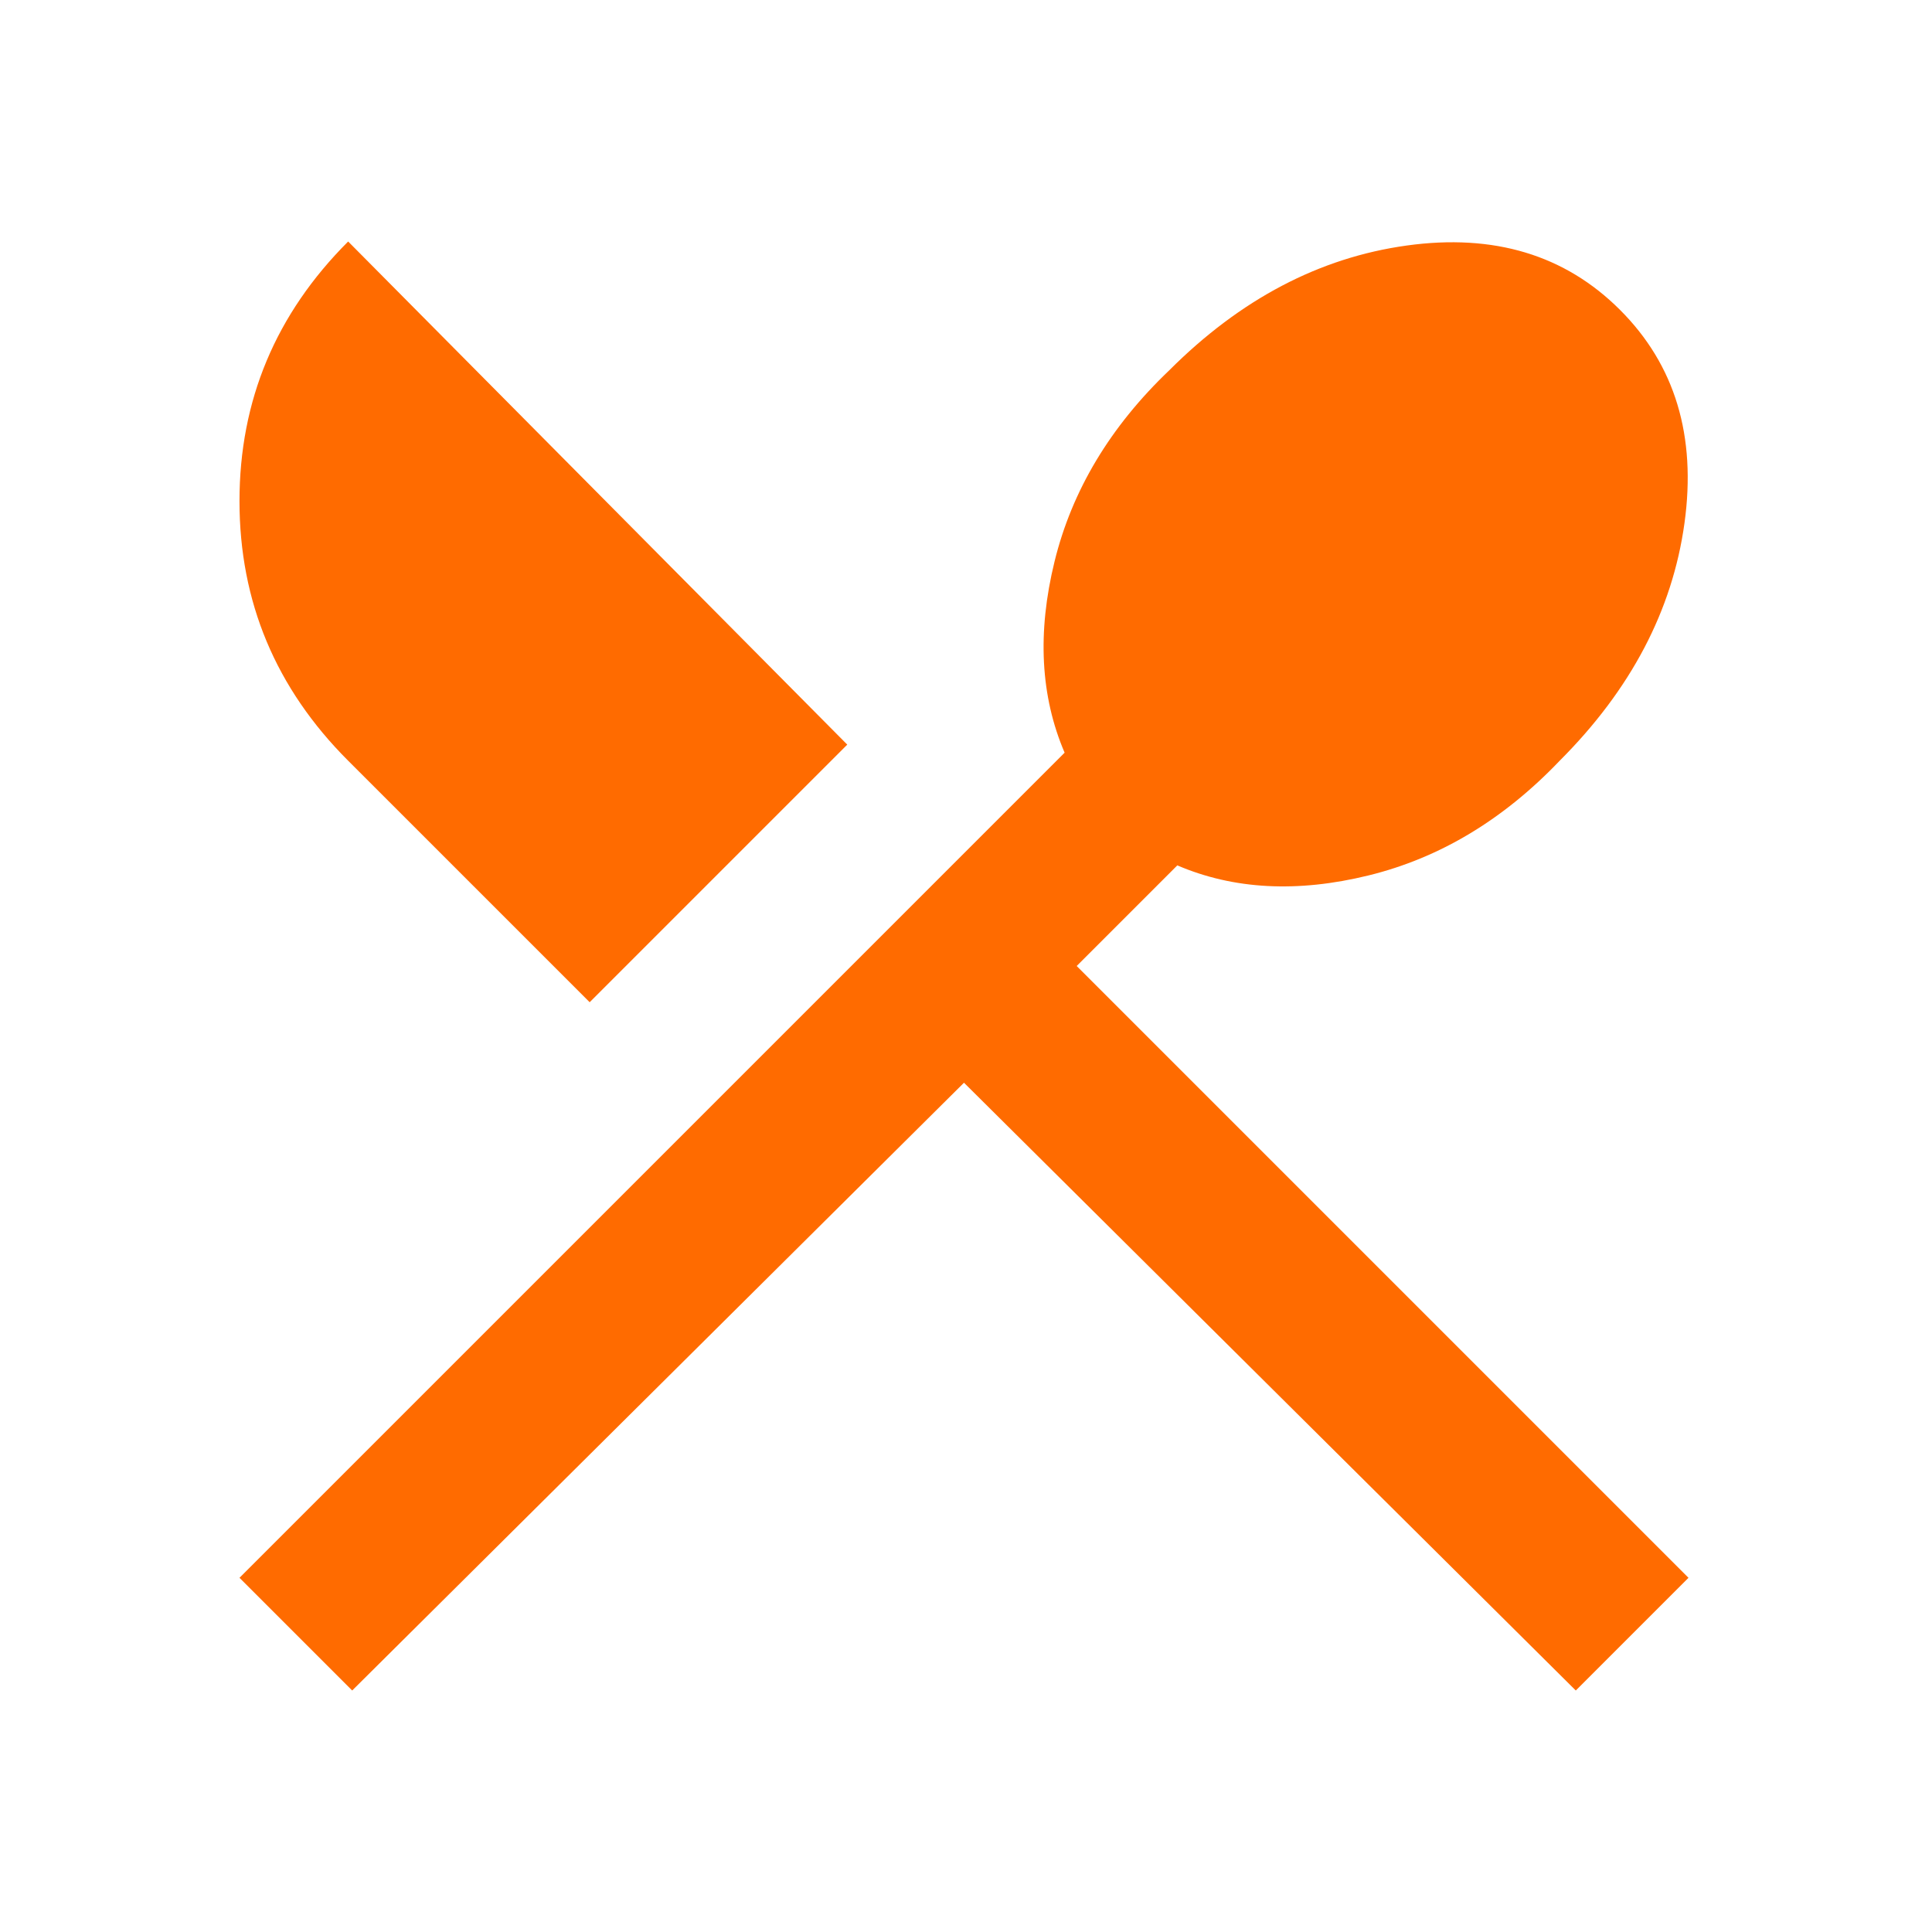
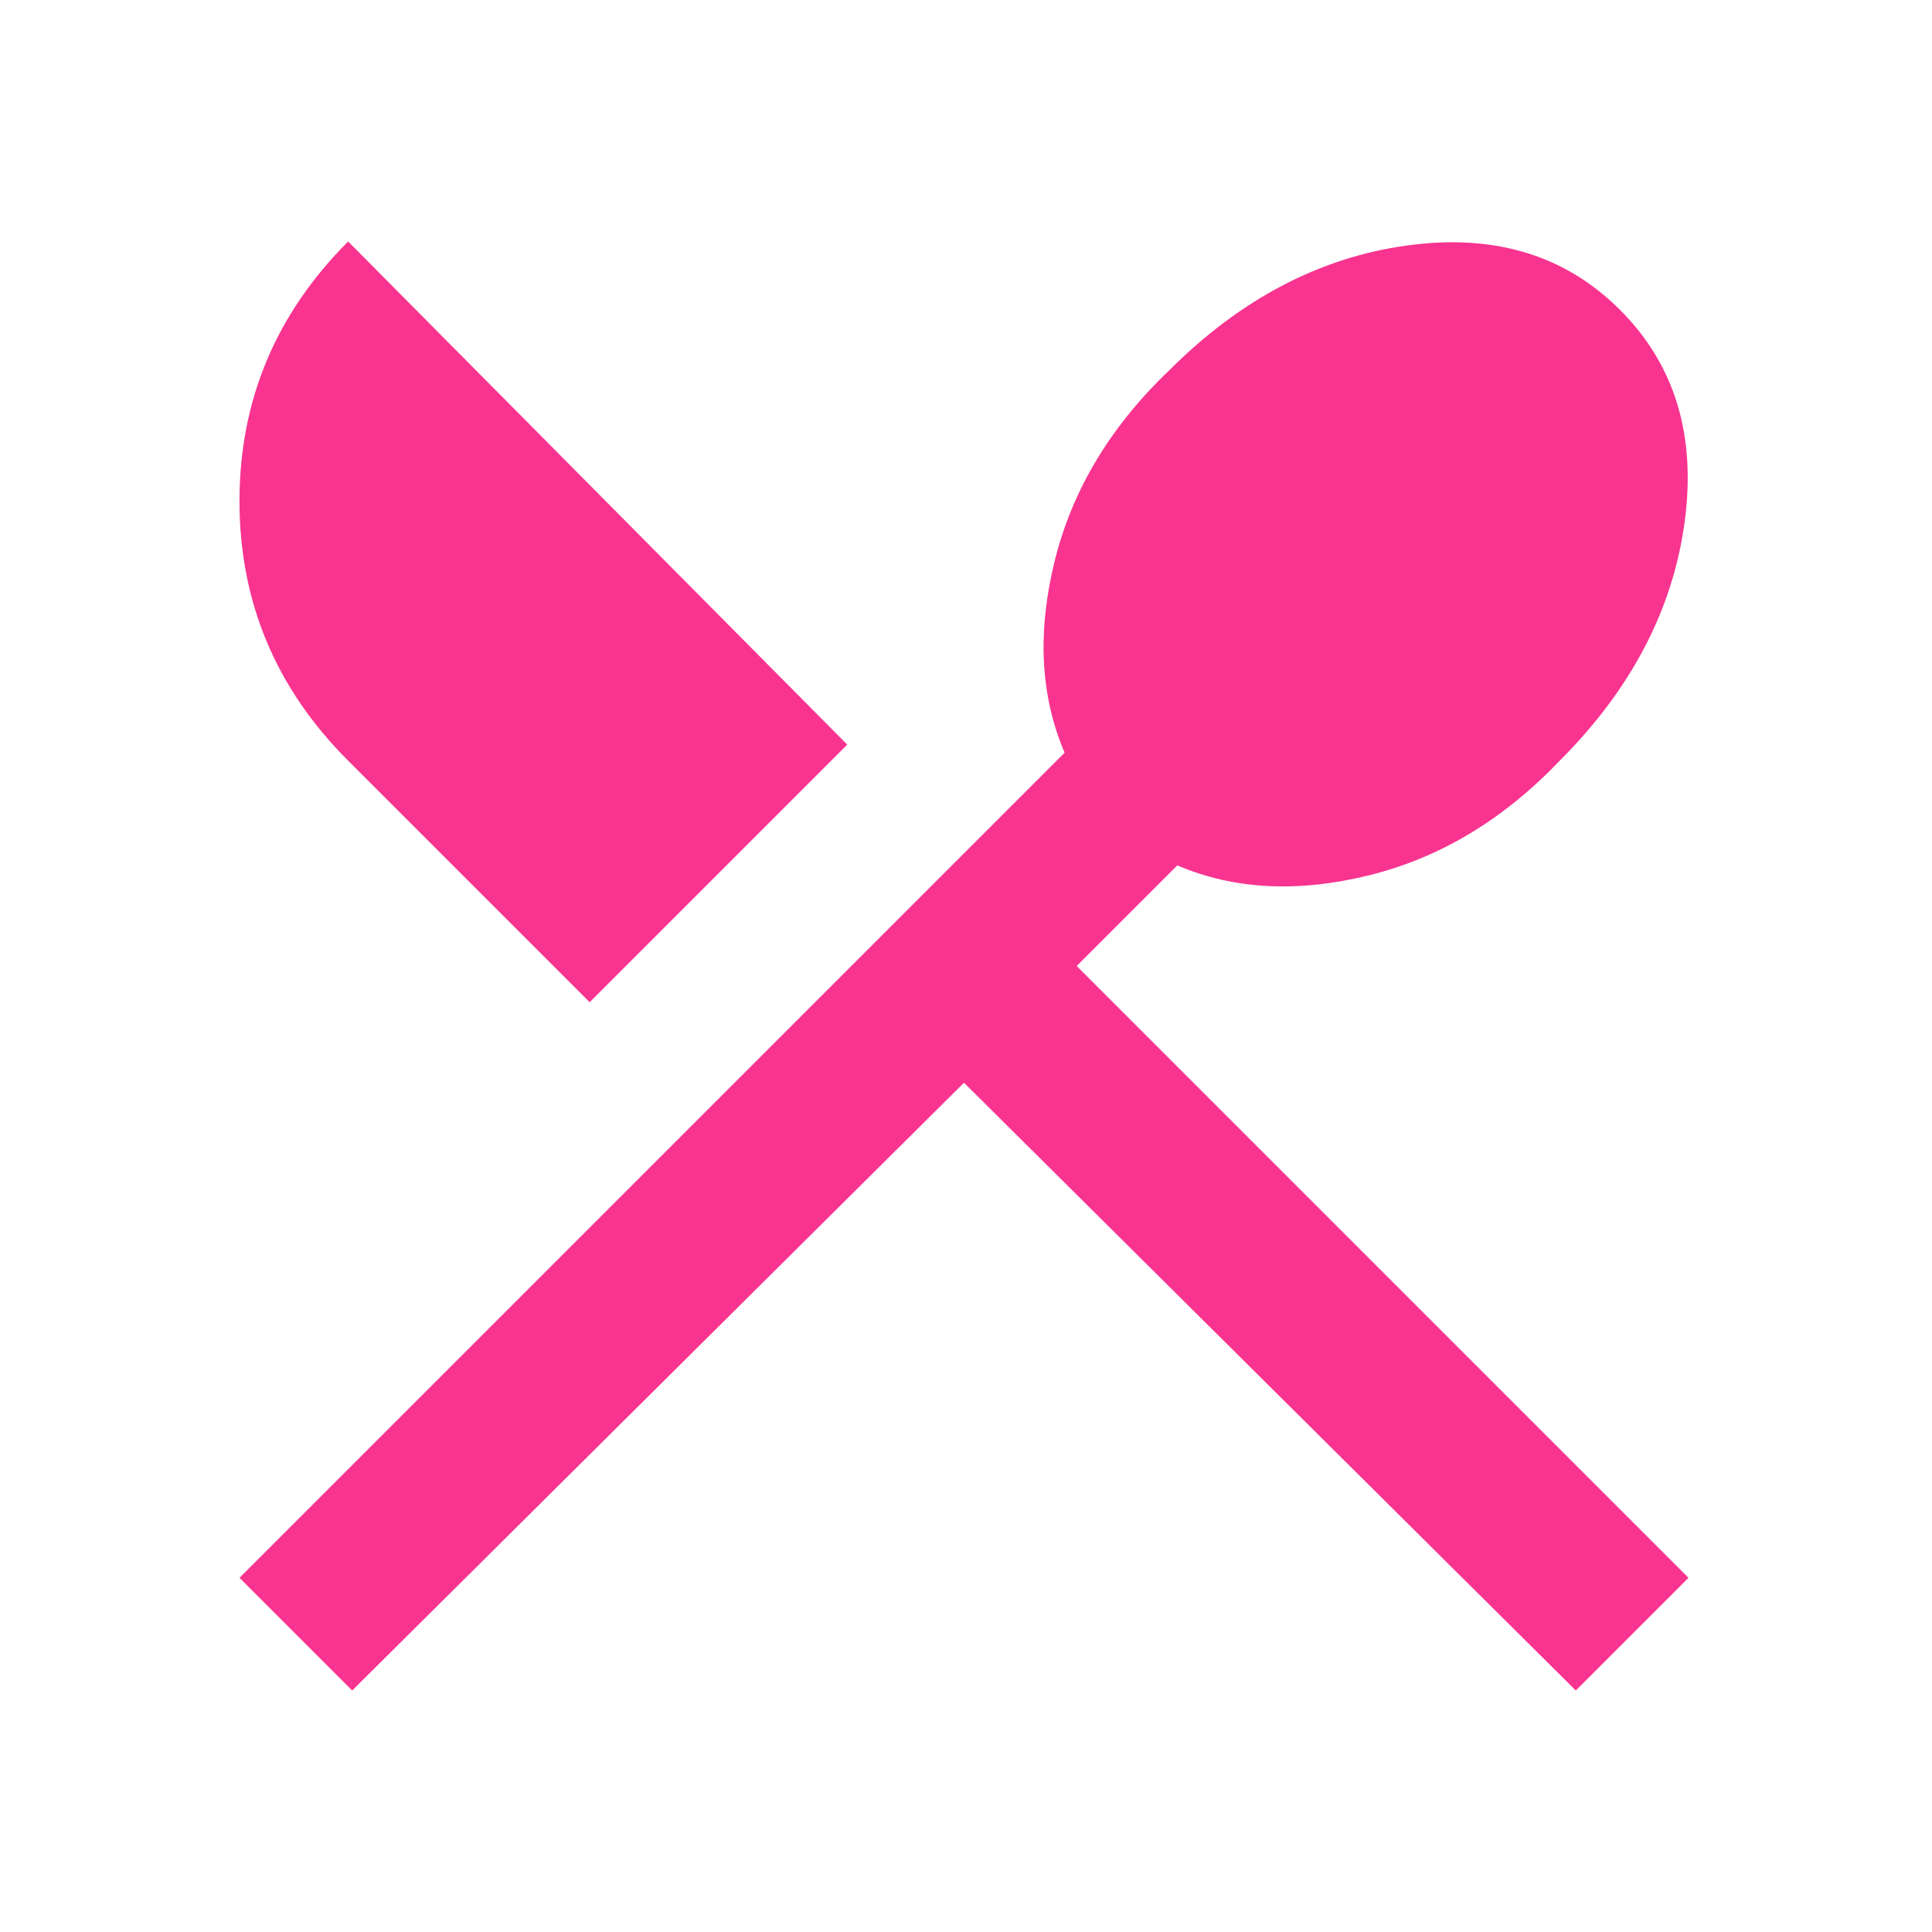
- <svg xmlns="http://www.w3.org/2000/svg" height="24px" viewBox="0 -960 960 960" width="24px" fill="#ff6b00">
+ <svg xmlns="http://www.w3.org/2000/svg" height="24px" viewBox="0 -960 960 960" width="24px" fill="#f83490">
  <path d="m175-120-56-56 410-410q-18-42-5-95t57-95q53-53 118-62t106 32q41 41 32 106t-62 118q-42 44-95 57t-95-5l-50 50 304 304-56 56-304-302-304 302Zm118-342L173-582q-54-54-54-129t54-129l248 250-128 128Z" />
</svg>
